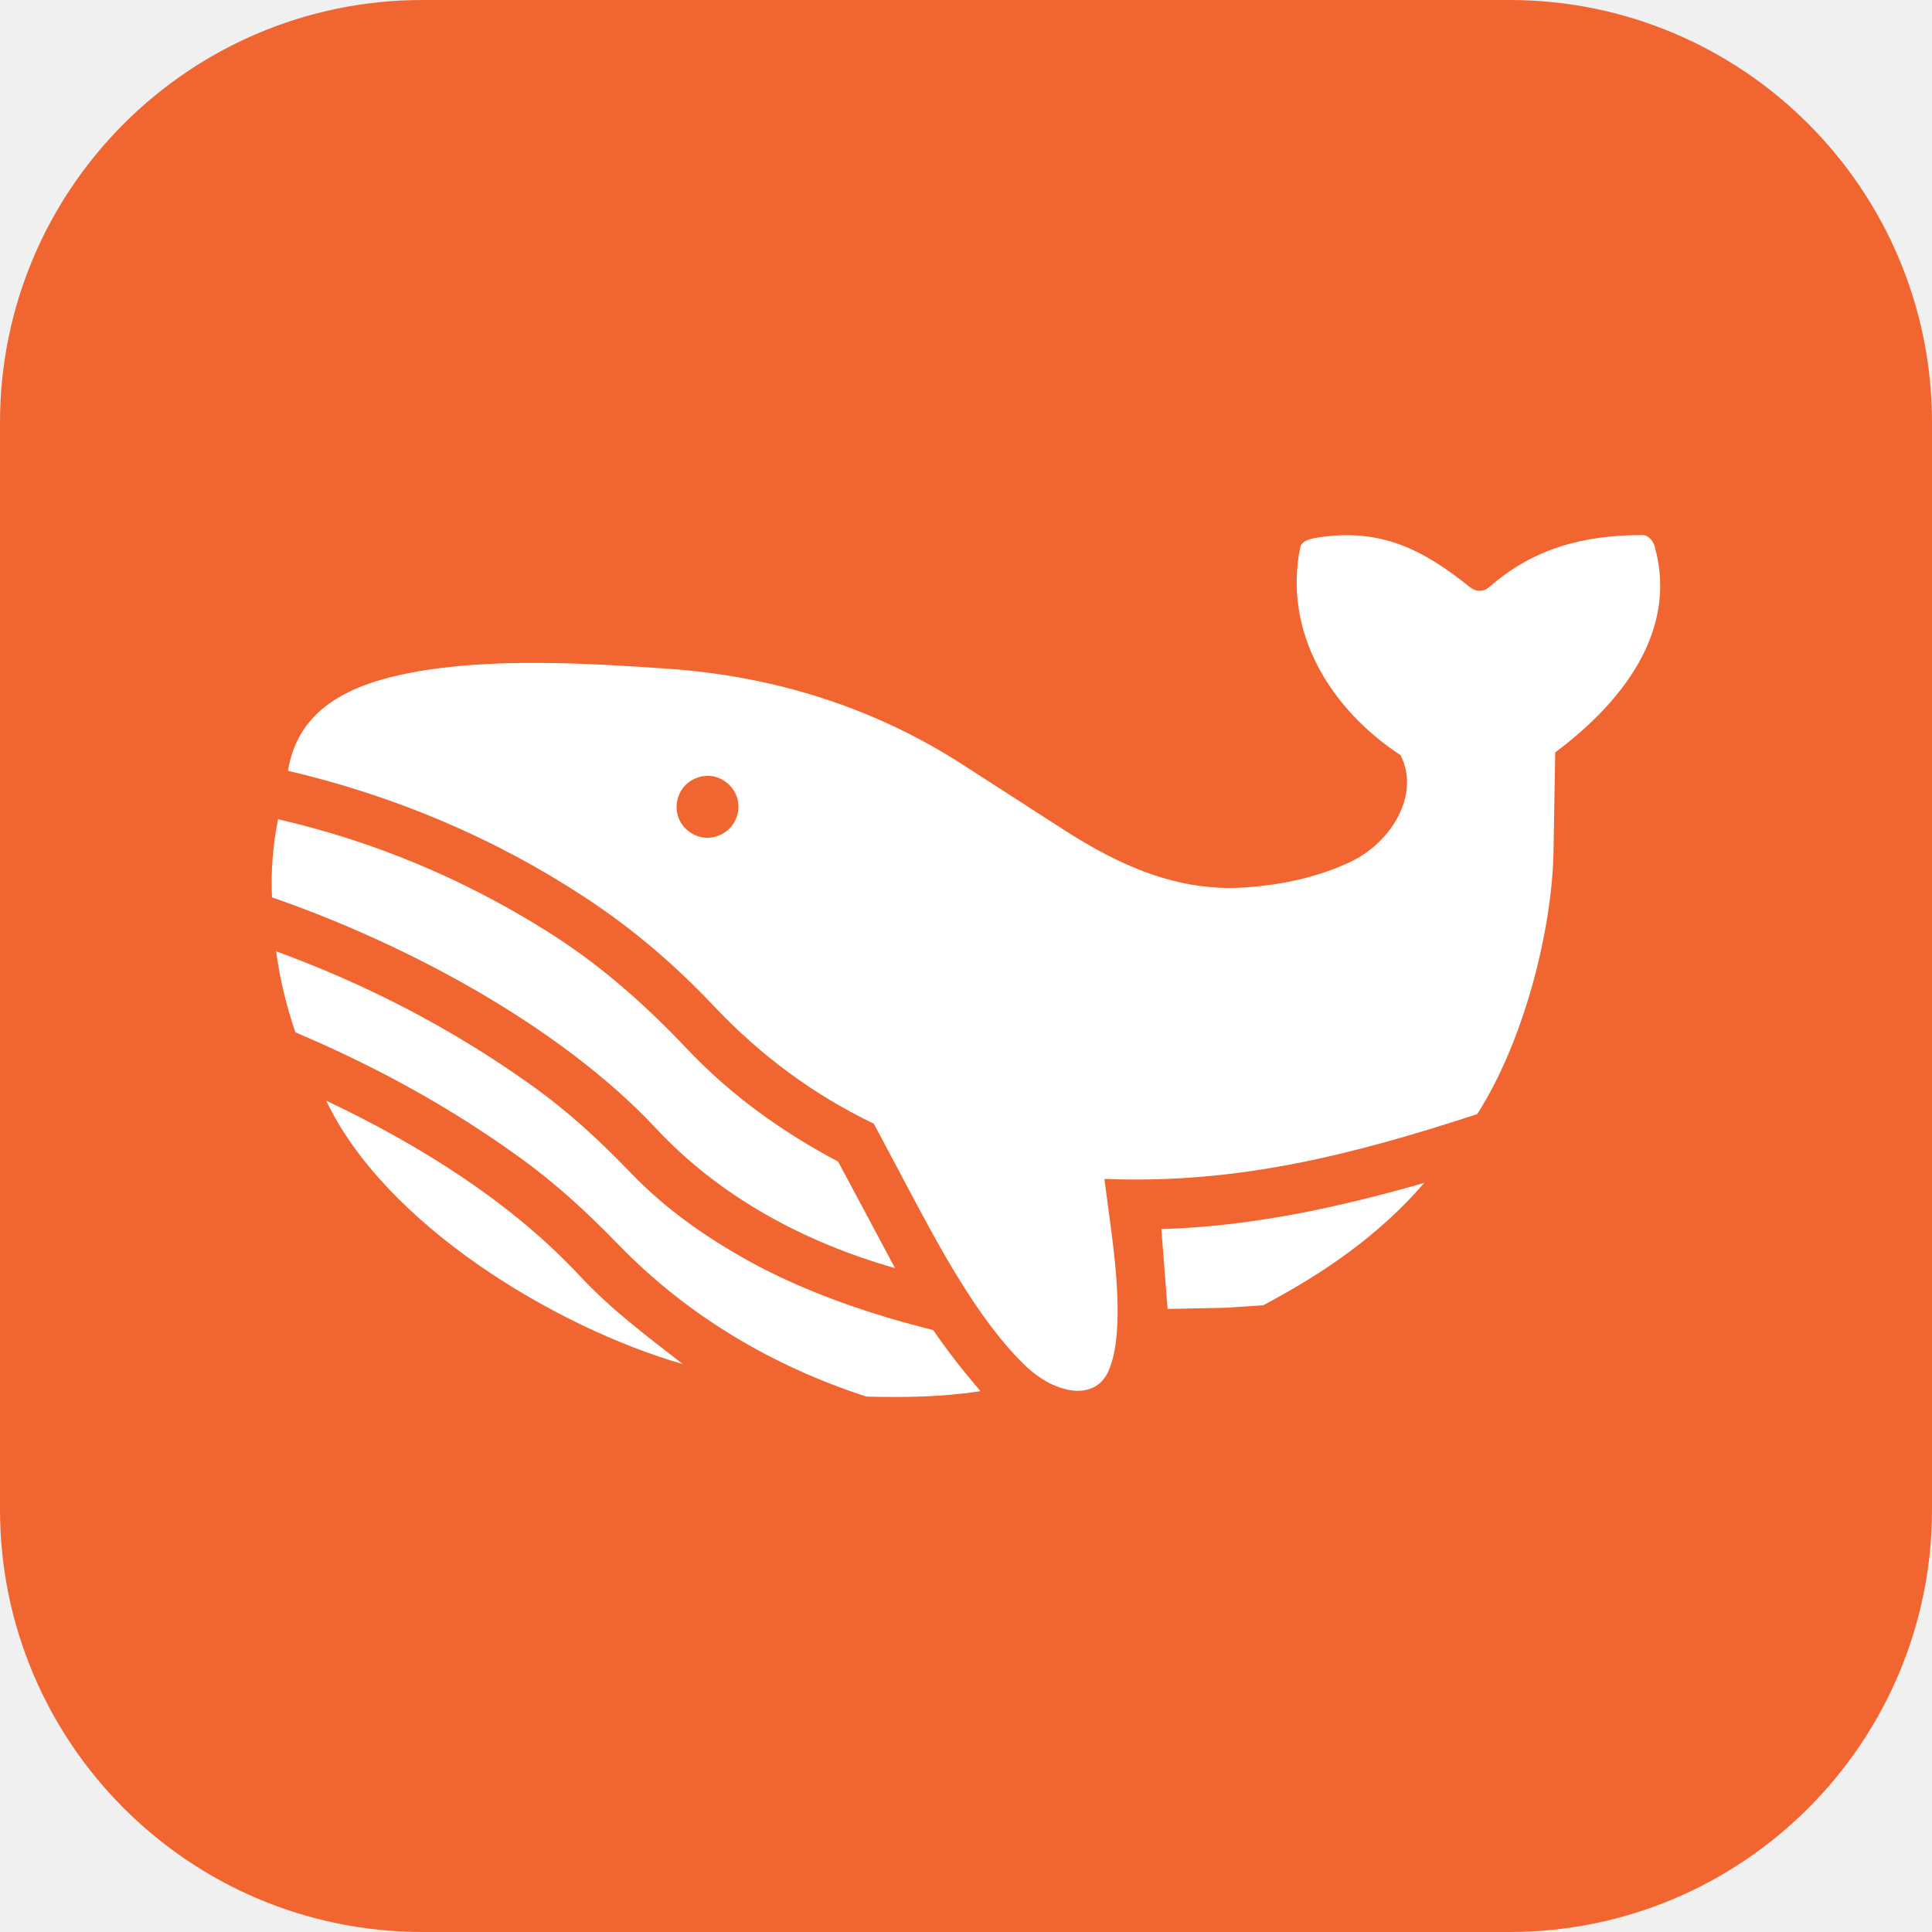
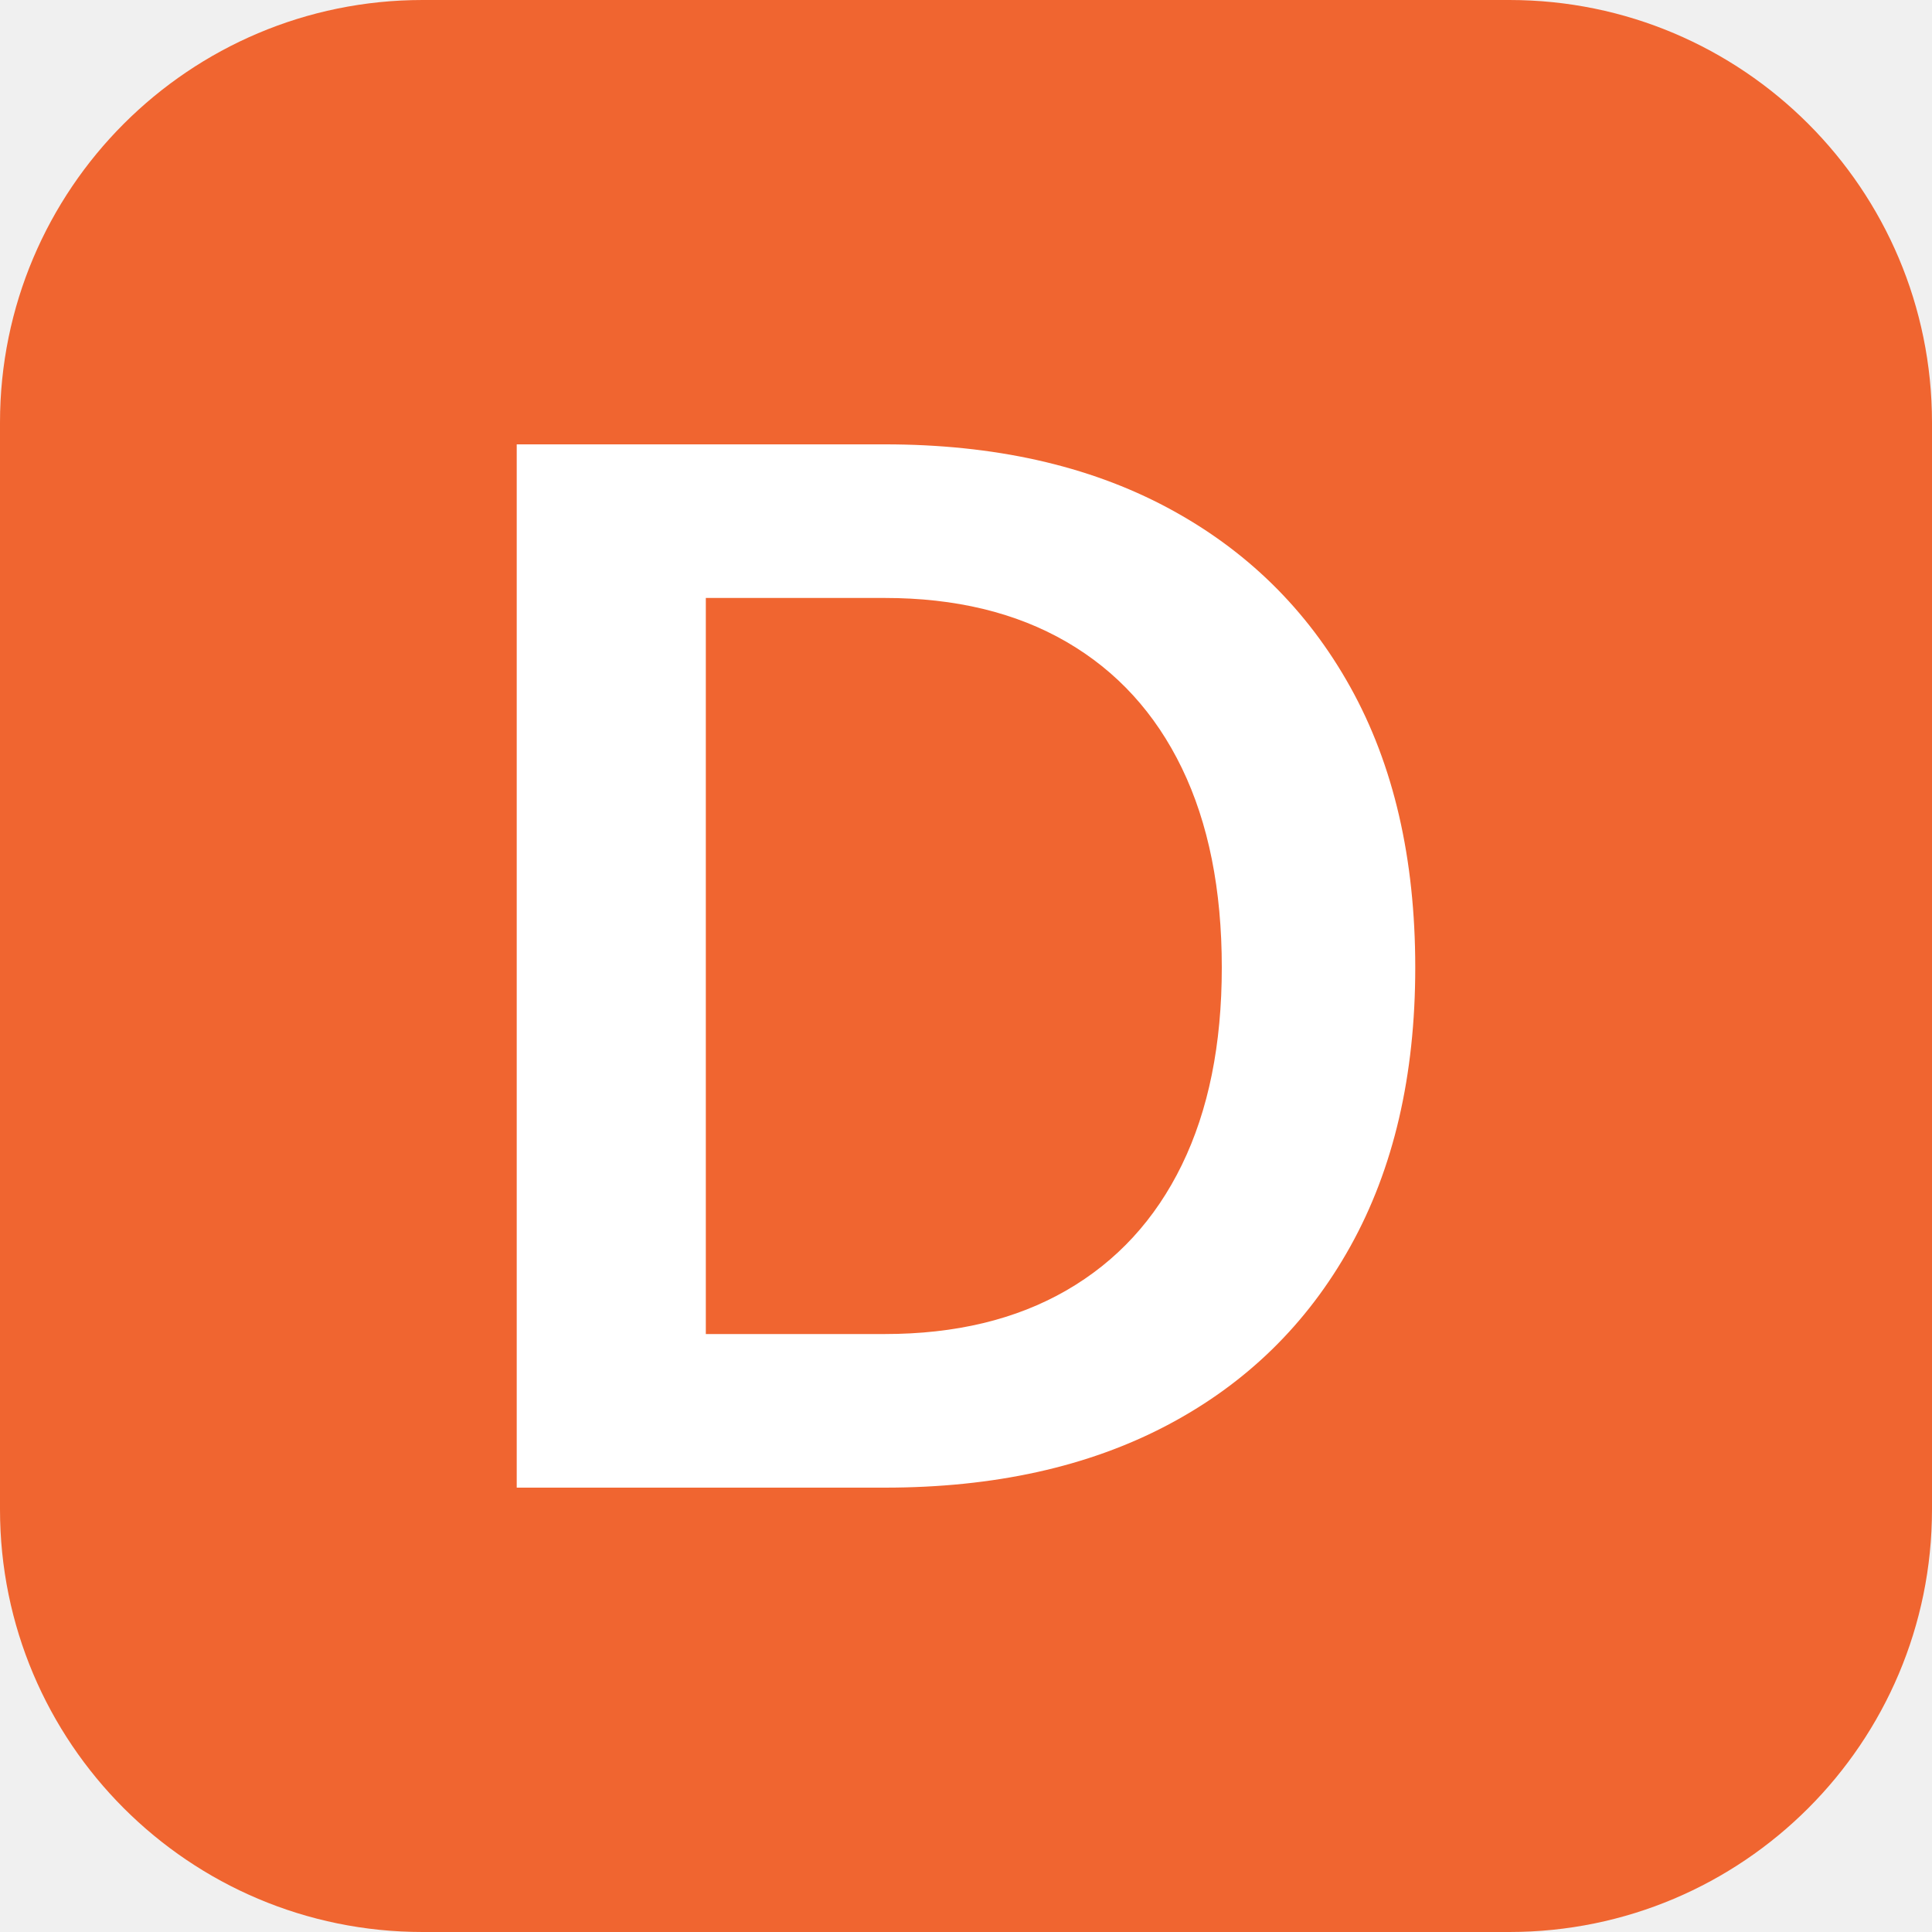
<svg xmlns="http://www.w3.org/2000/svg" viewBox="0 0 512 512">
  <rect width="512" height="512" rx="112" fill="#f06530" />
-   <g transform="translate(72.00 141.80) scale(1.1889)" fill="#fff">
-     <path d="M308.37,2.78C308.01,1.44,306.97,0,305.56,0c-13.09,0-24.21,2.9-34.09,11.53-1.41,1.23-3.06,1.16-4.49,0-10.29-8.27-19.65-13.09-33.49-11.03-1.4.21-3.89.61-4.22,2.2-3.88,18.98,6.8,36.15,22.35,46.36,4.56,8.96-2.29,19.55-11.01,23.71-7.33,3.49-15.4,5.2-23.58,5.77-15.14,1.05-28.22-4.96-40.58-12.92l-22.5-14.5c-19.92-12.83-42.17-19.71-65.78-21.34-17.98-1.25-39.54-2.49-57.17.9-12.82,2.46-25.09,7.6-27.37,21.86,23.68,5.55,45.96,14.92,66.18,28.2,10.69,7.02,20.01,14.99,28.77,24.26,10.34,10.95,22.09,19.69,35.65,26.22l7.2,13.56c7.03,13.24,16,30.32,26.72,40.51,2.79,2.65,6.18,4.67,9.79,5.3,3.5.61,6.7-.54,8.32-3.72,3.89-7.65,1.94-23.87.76-32.78l-1.41-10.58c29.66,1.22,55.46-5.41,83.1-14.44,10.18-15.83,16.71-40.53,17.02-58.7l.37-21.93c14.53-10.84,27.41-26.72,22.24-45.65ZM98.13,67.4c-3.57.57-7.27-2-7.8-5.78-.52-3.68,1.84-7.28,5.92-7.89,3.72-.55,7.1,2.21,7.69,5.63.66,3.82-1.91,7.42-5.8,8.04Z" />
-     <path d="M85.76,132.35c14.16,15.16,32.9,25.27,53.18,31.05l-7.72-14.47-4.97-9.28c-12.53-6.64-23.87-14.76-33.72-25.17-9.53-10.06-19.47-18.85-31.31-26.26-18.36-11.5-38.23-19.92-59.81-24.88-1.16,5.91-1.62,11.7-1.34,17.42,29.77,10.29,64.25,28.64,85.68,51.58Z" />
-     <path d="M108.89,163.19c-10.72-5.69-20.49-12.32-28.91-21.08-7.01-7.3-14.08-13.79-22.38-19.69-17.41-12.38-36.19-22.17-56.6-29.63.87,6.5,2.27,12.11,4.28,18.05,17.92,7.59,34.64,16.74,50.3,28.11,8.05,5.84,14.88,12.17,21.8,19.3,15.3,15.77,34.33,27.04,55.21,33.79,8.72.21,17.01.08,25.4-1.21-4.2-4.93-7.33-8.94-10.53-13.62-13.53-3.39-26.28-7.69-38.56-14.01Z" />
-     <path d="M68.68,165.13c-15.44-16.55-35.76-29.21-56.52-39.05,13.1,27.6,50.93,50.47,79.47,58.71-8.27-6.45-15.89-12.09-22.95-19.66Z" />
-     <path d="M199.7,172.5l13.04-.27,8.27-.55c13.22-7.01,25.69-15.42,35.89-27.27-19.81,5.65-38.75,9.7-58.59,10.29l1.39,17.8Z" />
-   </g>
+   <path transform="translate(108.40 394.24) scale(0.40659 -0.40659)" fill="#fff" d="M70.187 0V680H193.44V0ZM310.046 100.115Q379.116 100.115 428.419 128.545Q477.722 156.976 503.734 210.395Q529.745 263.813 529.745 339Q529.745 415.187 503.734 468.966Q477.722 522.745 428.419 551.315Q379.116 579.885 310.046 579.885H159.627V680H310.046Q416.883 680 494.081 638.86Q571.278 597.721 613.557 521.721Q655.836 445.721 655.836 339Q655.836 233.279 613.557 157.279Q571.278 81.279 494.081 40.64Q416.883 0 310.046 0H159.627V100.115Z" />
</svg>
